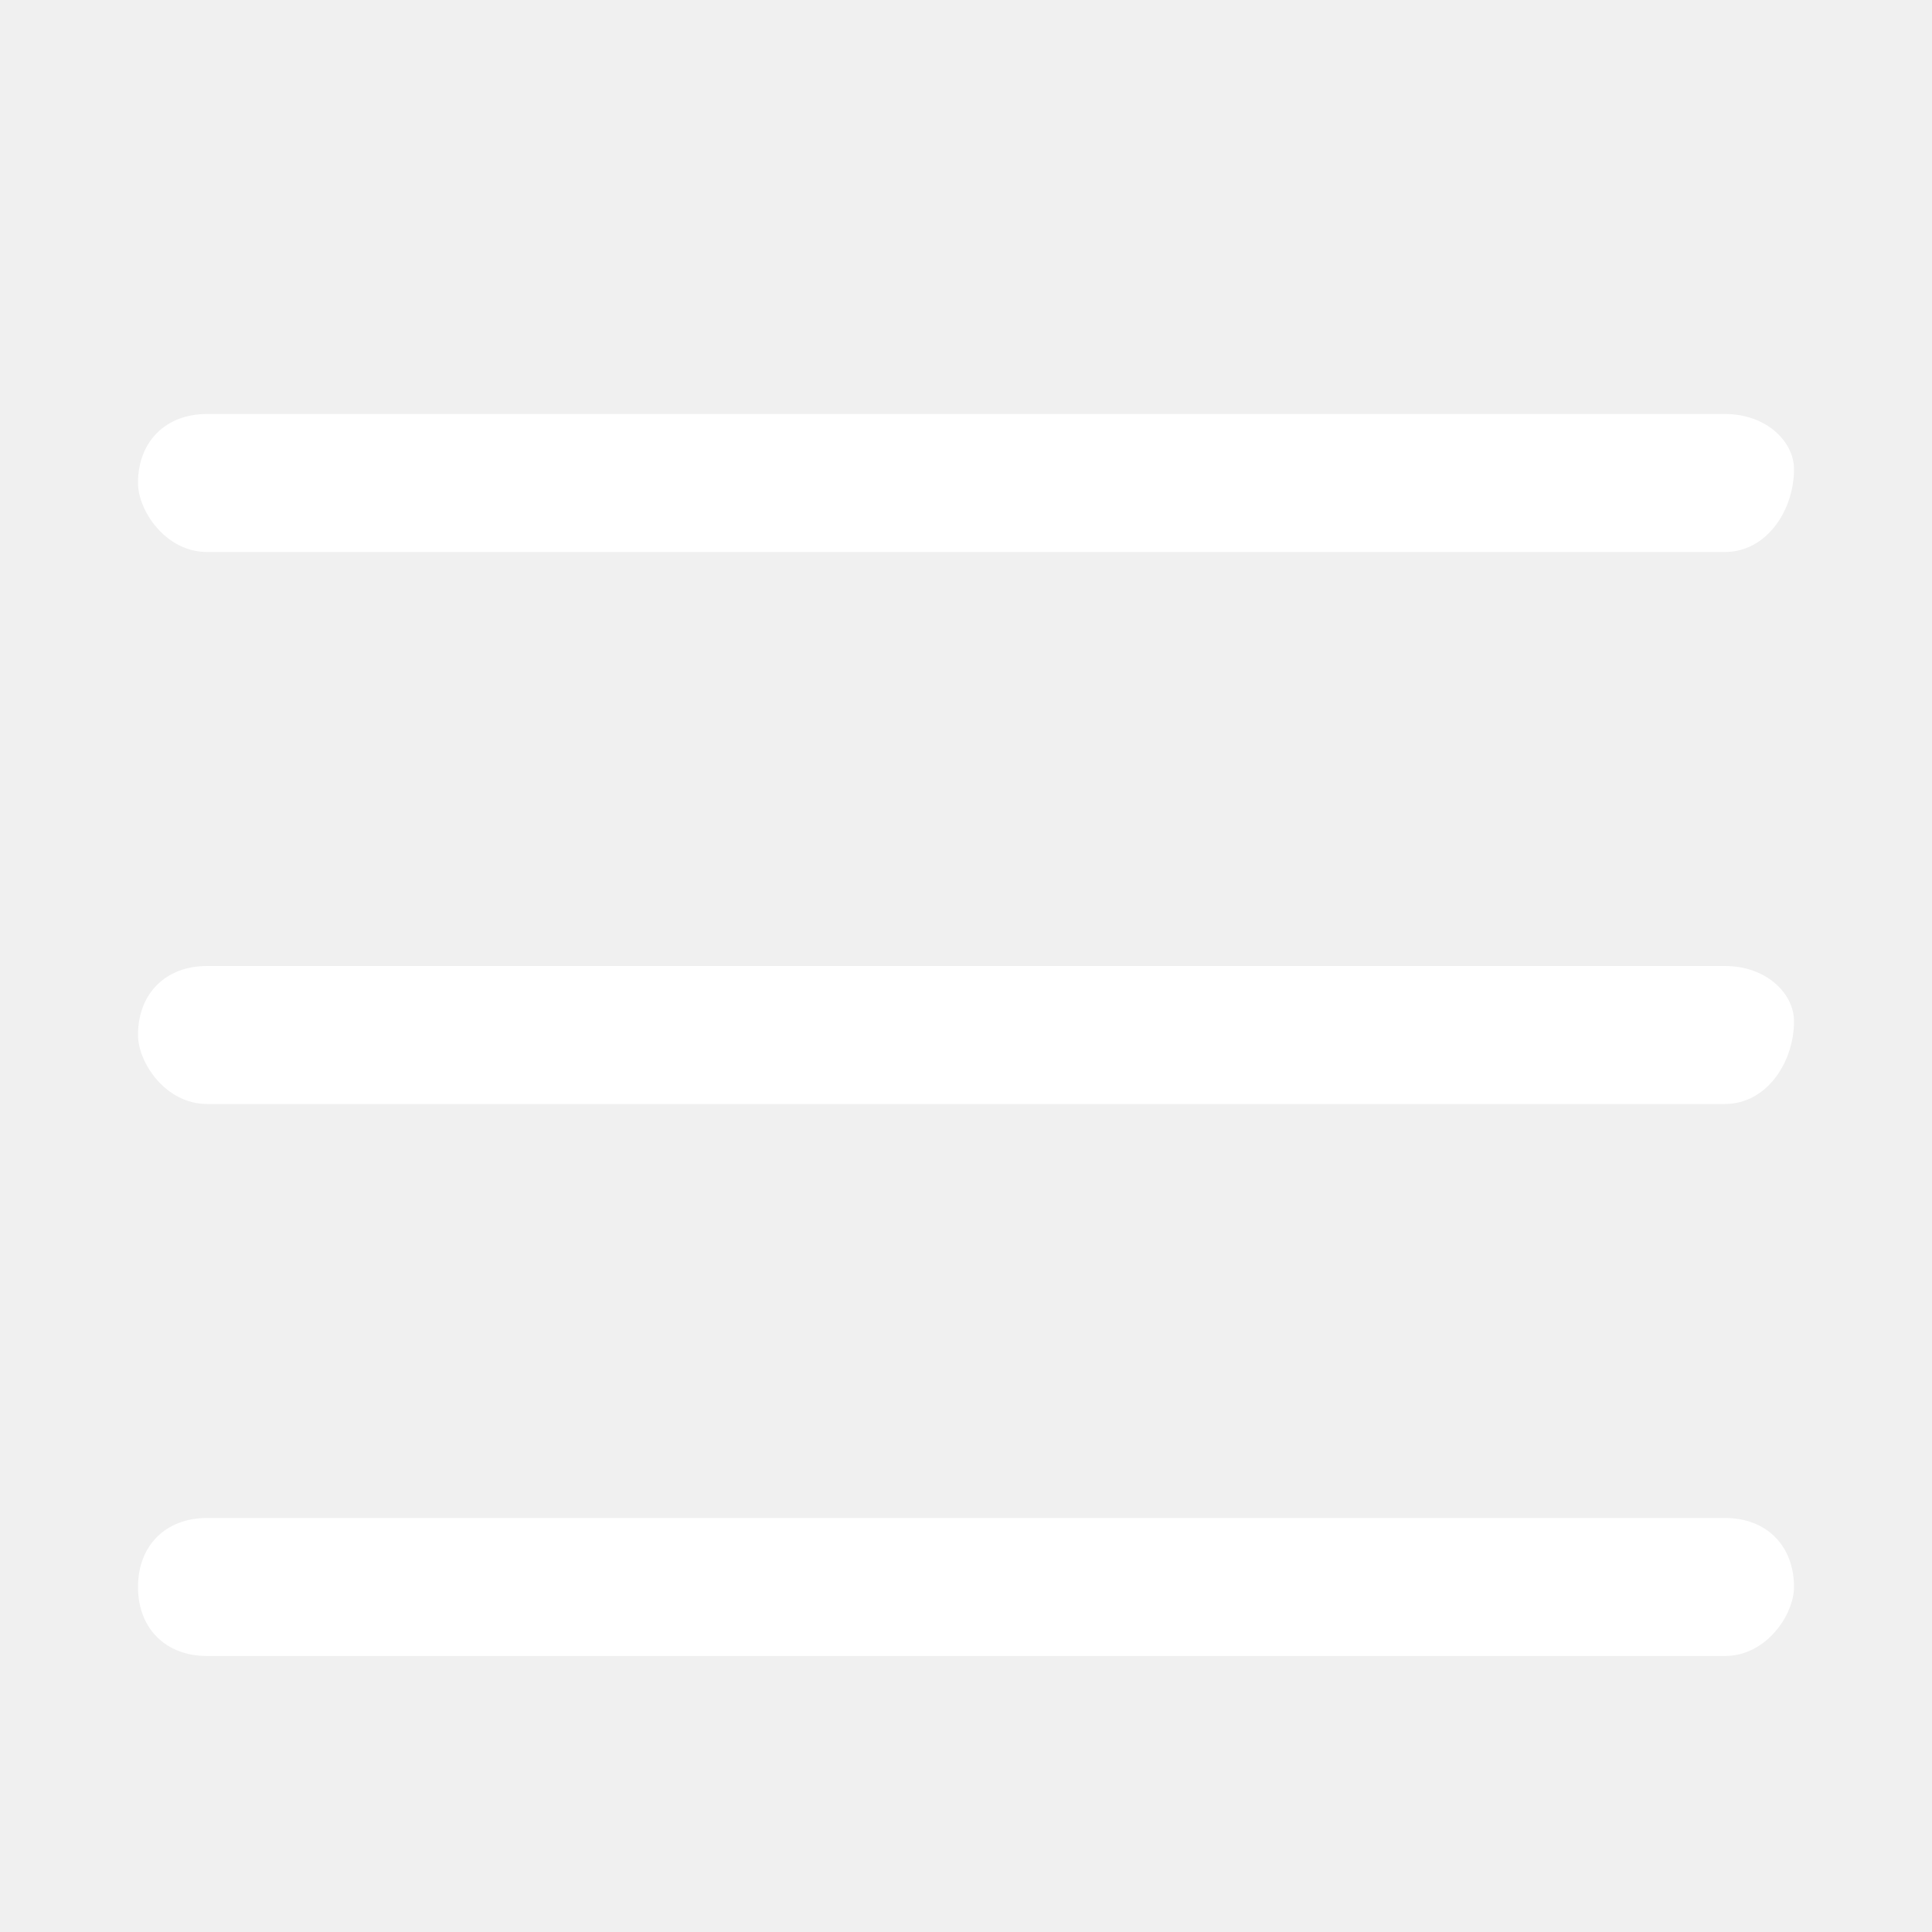
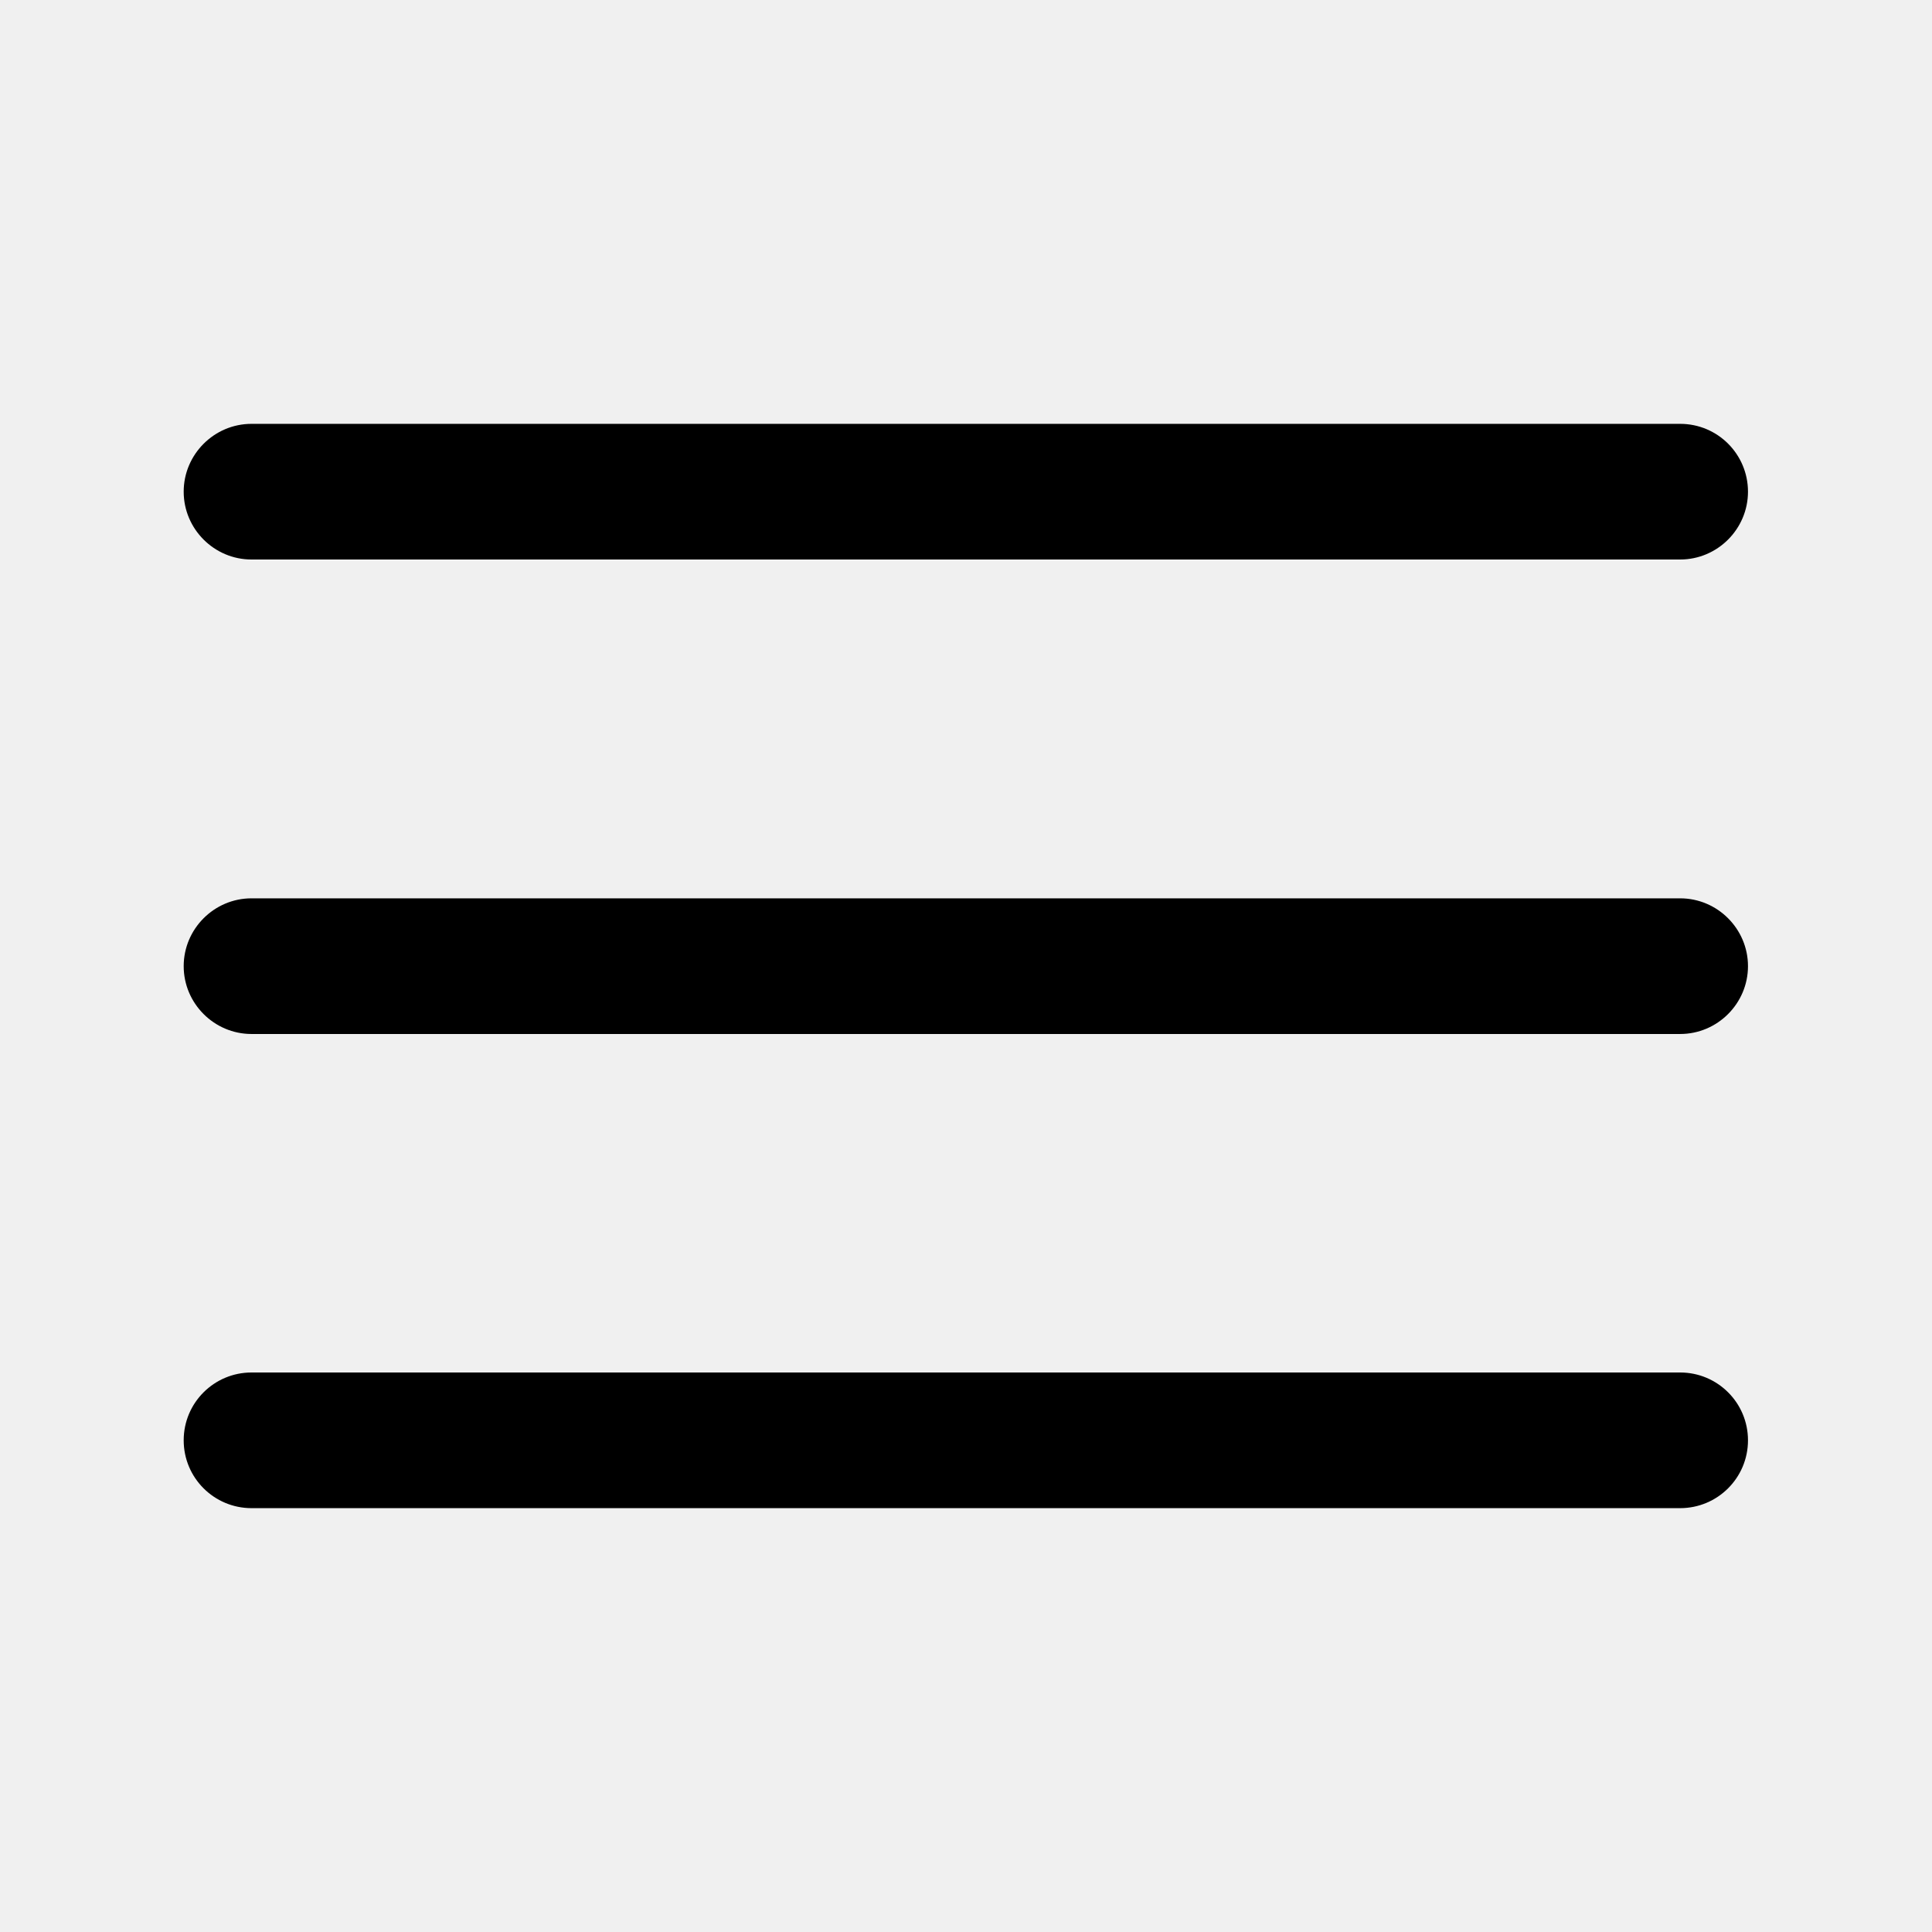
- <svg xmlns="http://www.w3.org/2000/svg" t="1680337132607" class="icon" viewBox="0 0 1024 1024" version="1.1" p-id="2770" width="200" height="200">
-   <path d="M109.714 292.571h804.571c21.943 0 36.571-21.943 36.571-43.886 0-14.629-14.629-29.257-36.571-29.257h-804.571c-21.943 0-36.571 14.629-36.571 36.571 0 14.629 14.629 36.571 36.571 36.571zM914.286 512h-804.571c-21.943 0-36.571 14.629-36.571 36.571 0 14.629 14.629 36.571 36.571 36.571h804.571c21.943 0 36.571-21.943 36.571-43.886 0-14.629-14.629-29.257-36.571-29.257zM914.286 804.571h-804.571c-21.943 0-36.571 14.629-36.571 36.571s14.629 36.571 36.571 36.571h804.571c21.943 0 36.571-21.943 36.571-36.571 0-21.943-14.629-36.571-36.571-36.571z" fill="#ffffff" p-id="2771" />
+ <svg xmlns="http://www.w3.org/2000/svg" t="1650551433605" class="icon" viewBox="0 0 1024 1024" version="1.1" p-id="2069" width="200" height="200">
+   <defs>
+     <style type="text/css">@font-face { font-family: feedback-iconfont; src: url("//at.alicdn.com/t/font_1031158_u69w8yhxdu.woff2?t=1630033759944") format("woff2"), url("//at.alicdn.com/t/font_1031158_u69w8yhxdu.woff?t=1630033759944") format("woff"), url("//at.alicdn.com/t/font_1031158_u69w8yhxdu.ttf?t=1630033759944") format("truetype"); }
+ </style>
+   </defs>
+   <path d="M133.31 296.552h757.207c19.782 0 35.951-16.169 35.951-35.95 0-19.782-15.997-35.952-35.95-35.952H133.31c-19.782 0-35.951 16.17-35.951 35.951 0 19.782 16.17 35.951 35.95 35.951zM890.517 476.135H133.311c-19.782 0-35.951 16.17-35.951 35.951 0 19.782 16.17 35.951 35.95 35.951h757.207c19.782 0 35.951-16.17 35.951-35.951 0-19.782-16.17-35.95-35.95-35.95zM890.517 727.448H133.311c-19.782 0-35.951 15.997-35.951 35.95s16.17 35.952 35.95 35.952h757.207c19.782 0 35.951-15.998 35.951-35.951s-16.17-35.951-35.95-35.951z" p-id="2070" />
</svg>
